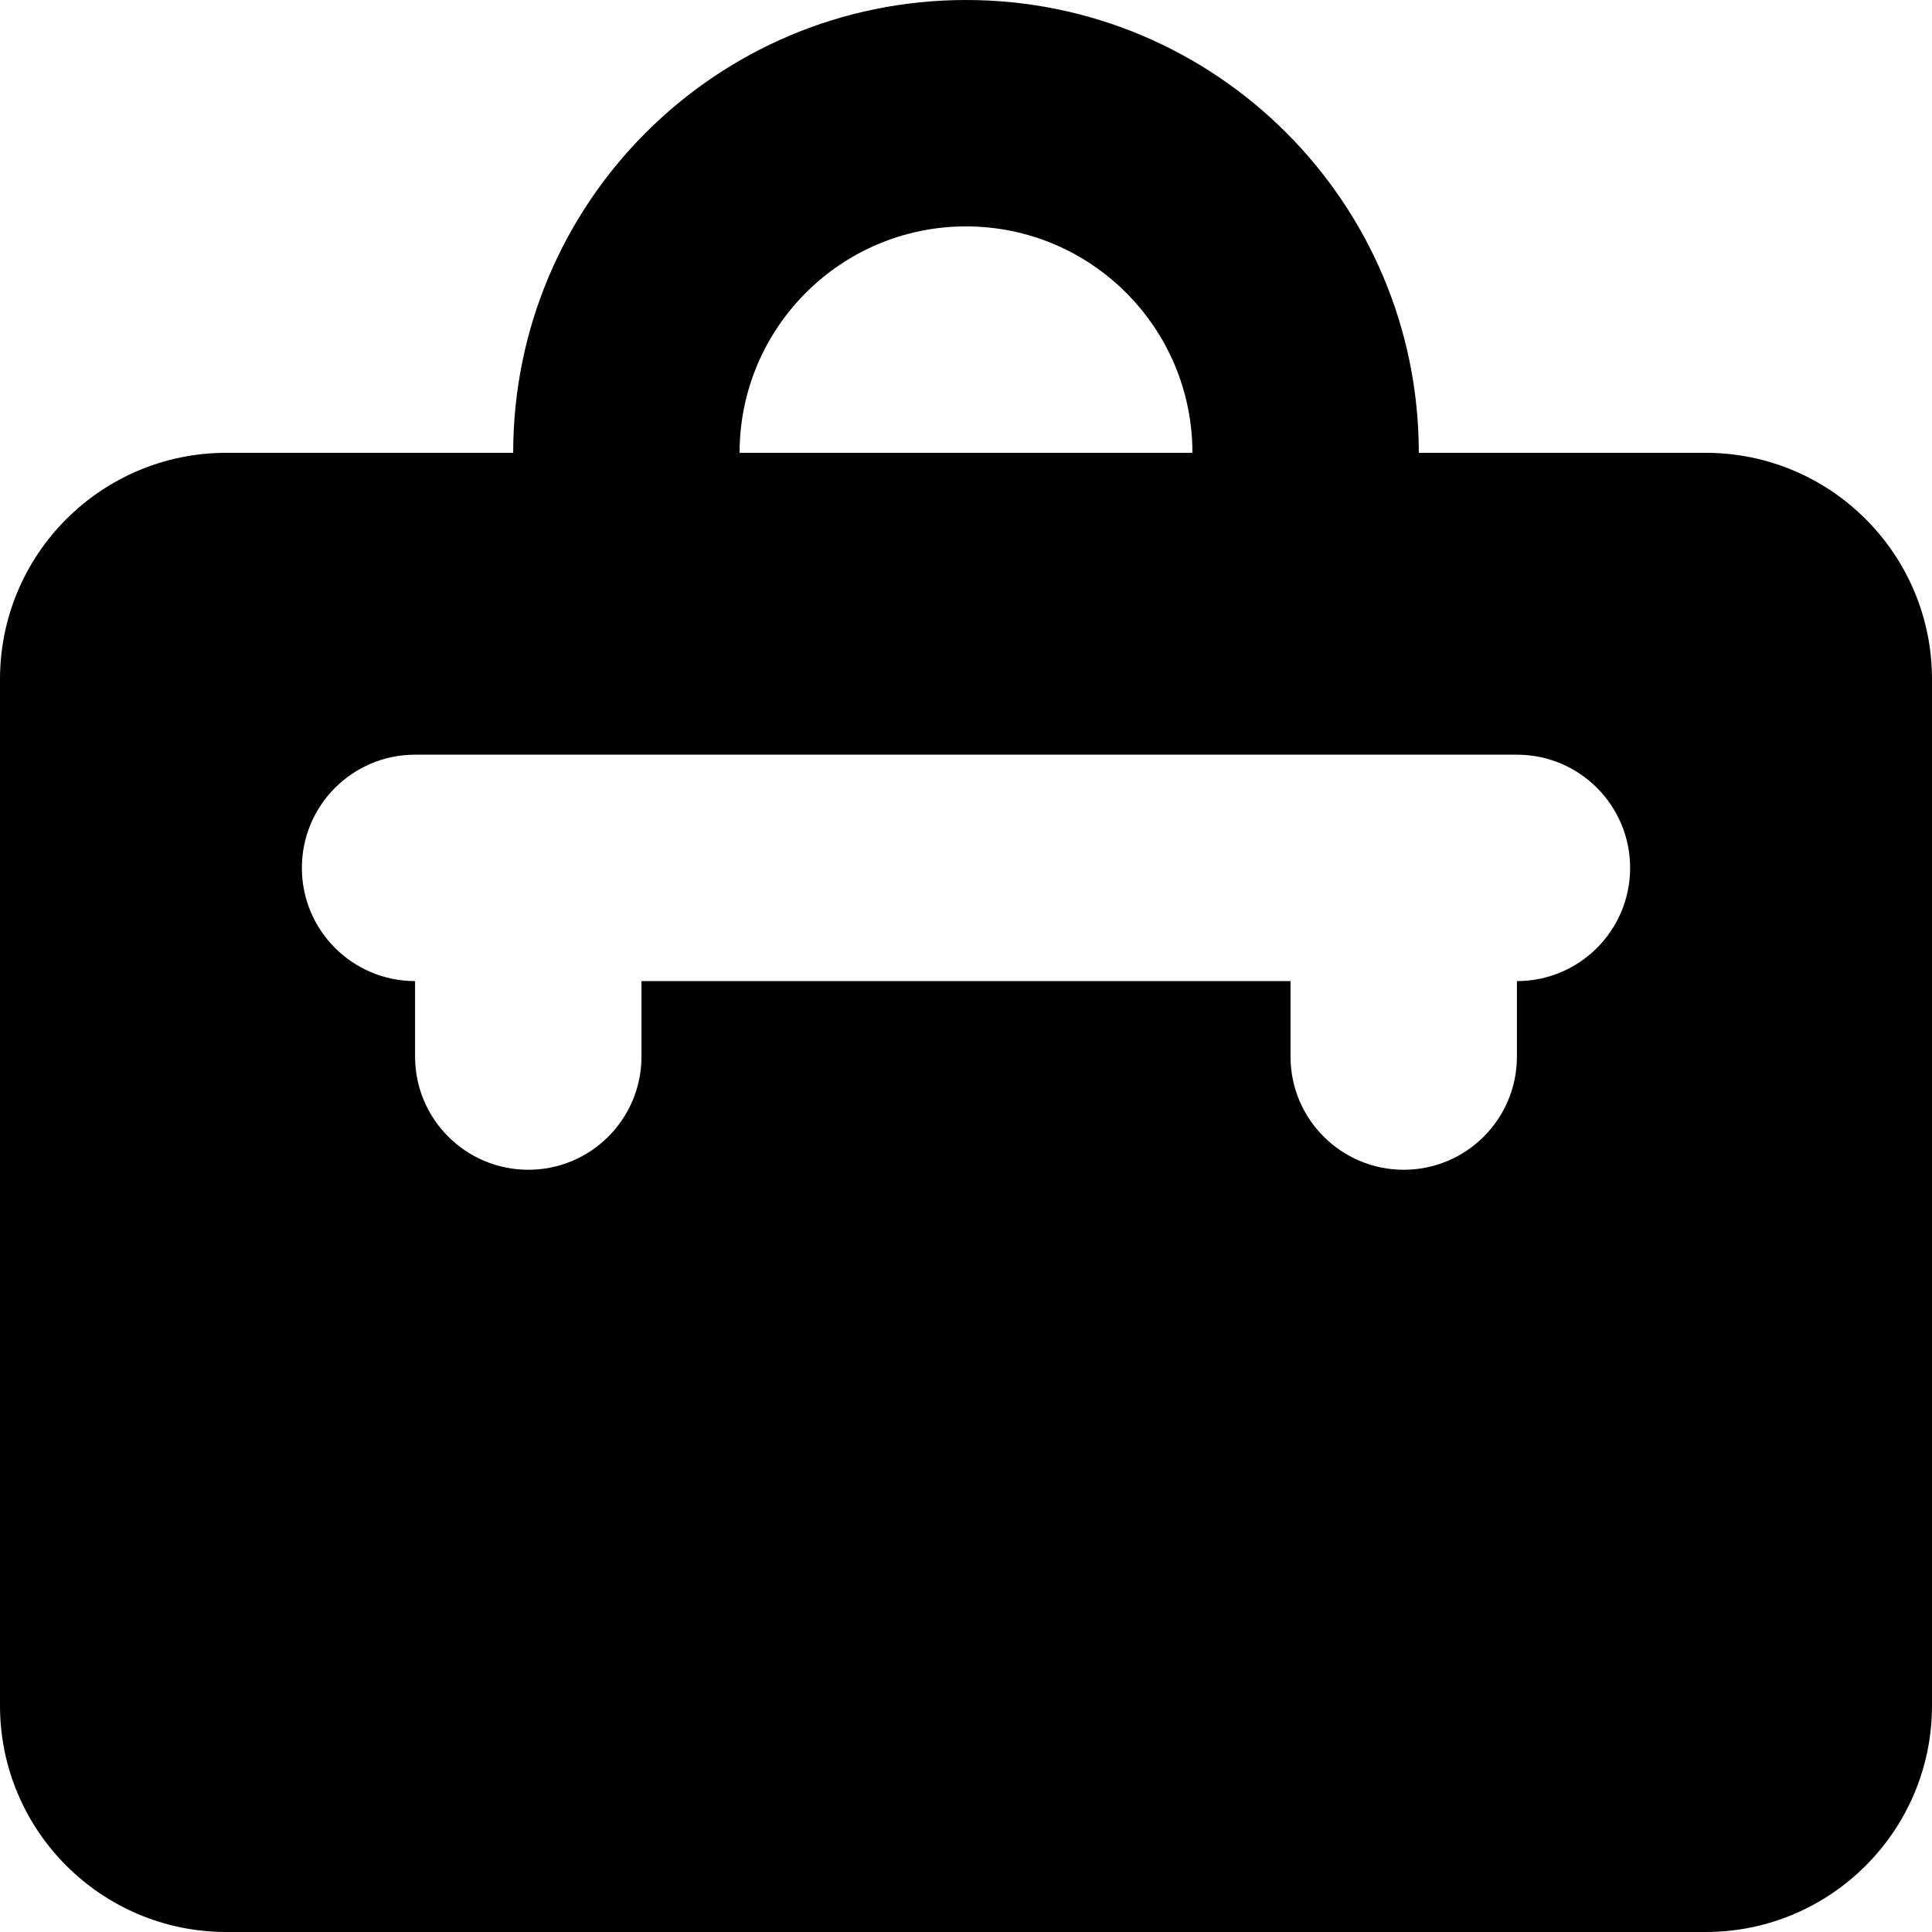
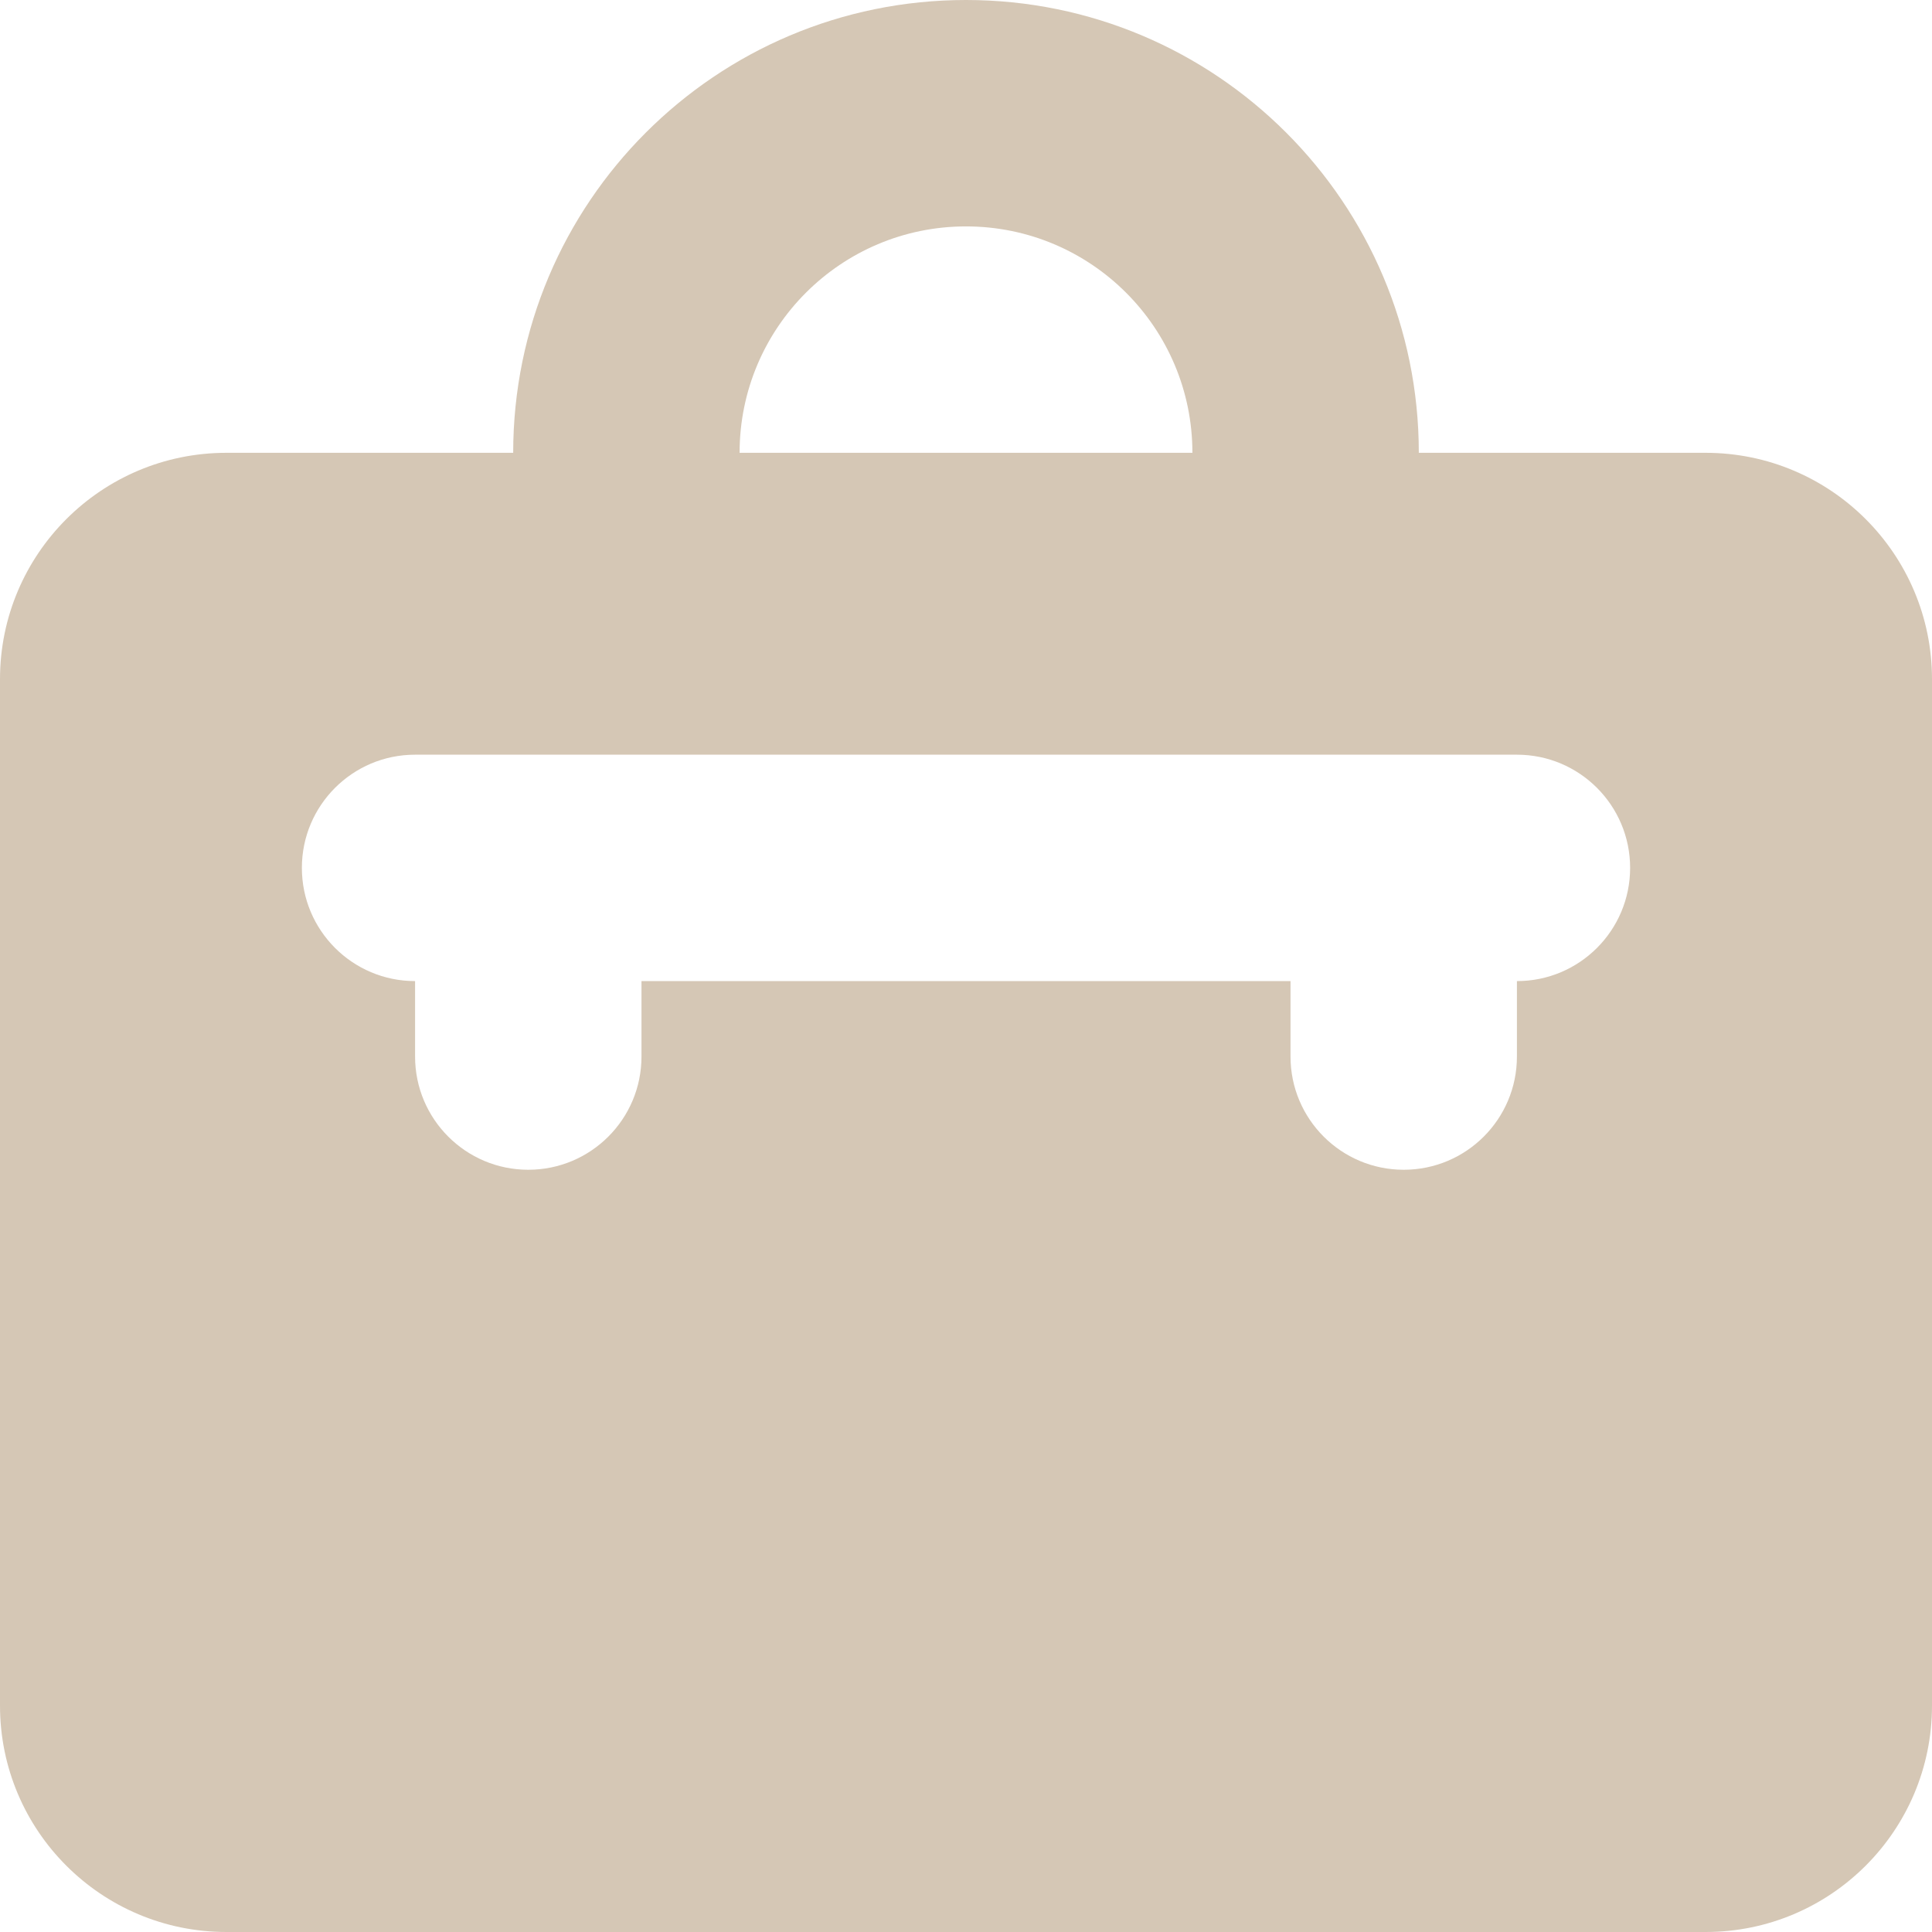
- <svg xmlns="http://www.w3.org/2000/svg" fill="#000000" width="1.6em" height="1.6em" viewBox="0 0 512 512" id="_x30_1" version="1.1" xml:space="preserve">
+ <svg xmlns="http://www.w3.org/2000/svg" fill="#d5c7b5" width="1.6em" height="1.6em" viewBox="0 0 512 512" id="_x30_1" version="1.1" xml:space="preserve">
  <path d="M452,120h-76C376,53.726,322.274,0,256,0h0c-66.274,0-120,53.726-120,120H60c-33.137,0-60,26.863-60,60v272  c0,33.137,26.863,60,60,60h392c33.137,0,60-26.863,60-60V180C512,146.863,485.137,120,452,120z M256,60c33.137,0,60,26.863,60,60  H196C196,86.863,222.863,60,256,60z M402,260v20c0,16.569-13.431,30-30,30h0c-16.569,0-30-13.431-30-30v-20H170v20  c0,16.569-13.431,30-30,30h0c-16.569,0-30-13.431-30-30v-20c-16.569,0-30-13.431-30-30s13.431-30,30-30h292  c16.569,0,30,13.431,30,30S418.569,260,402,260z" />
</svg>
